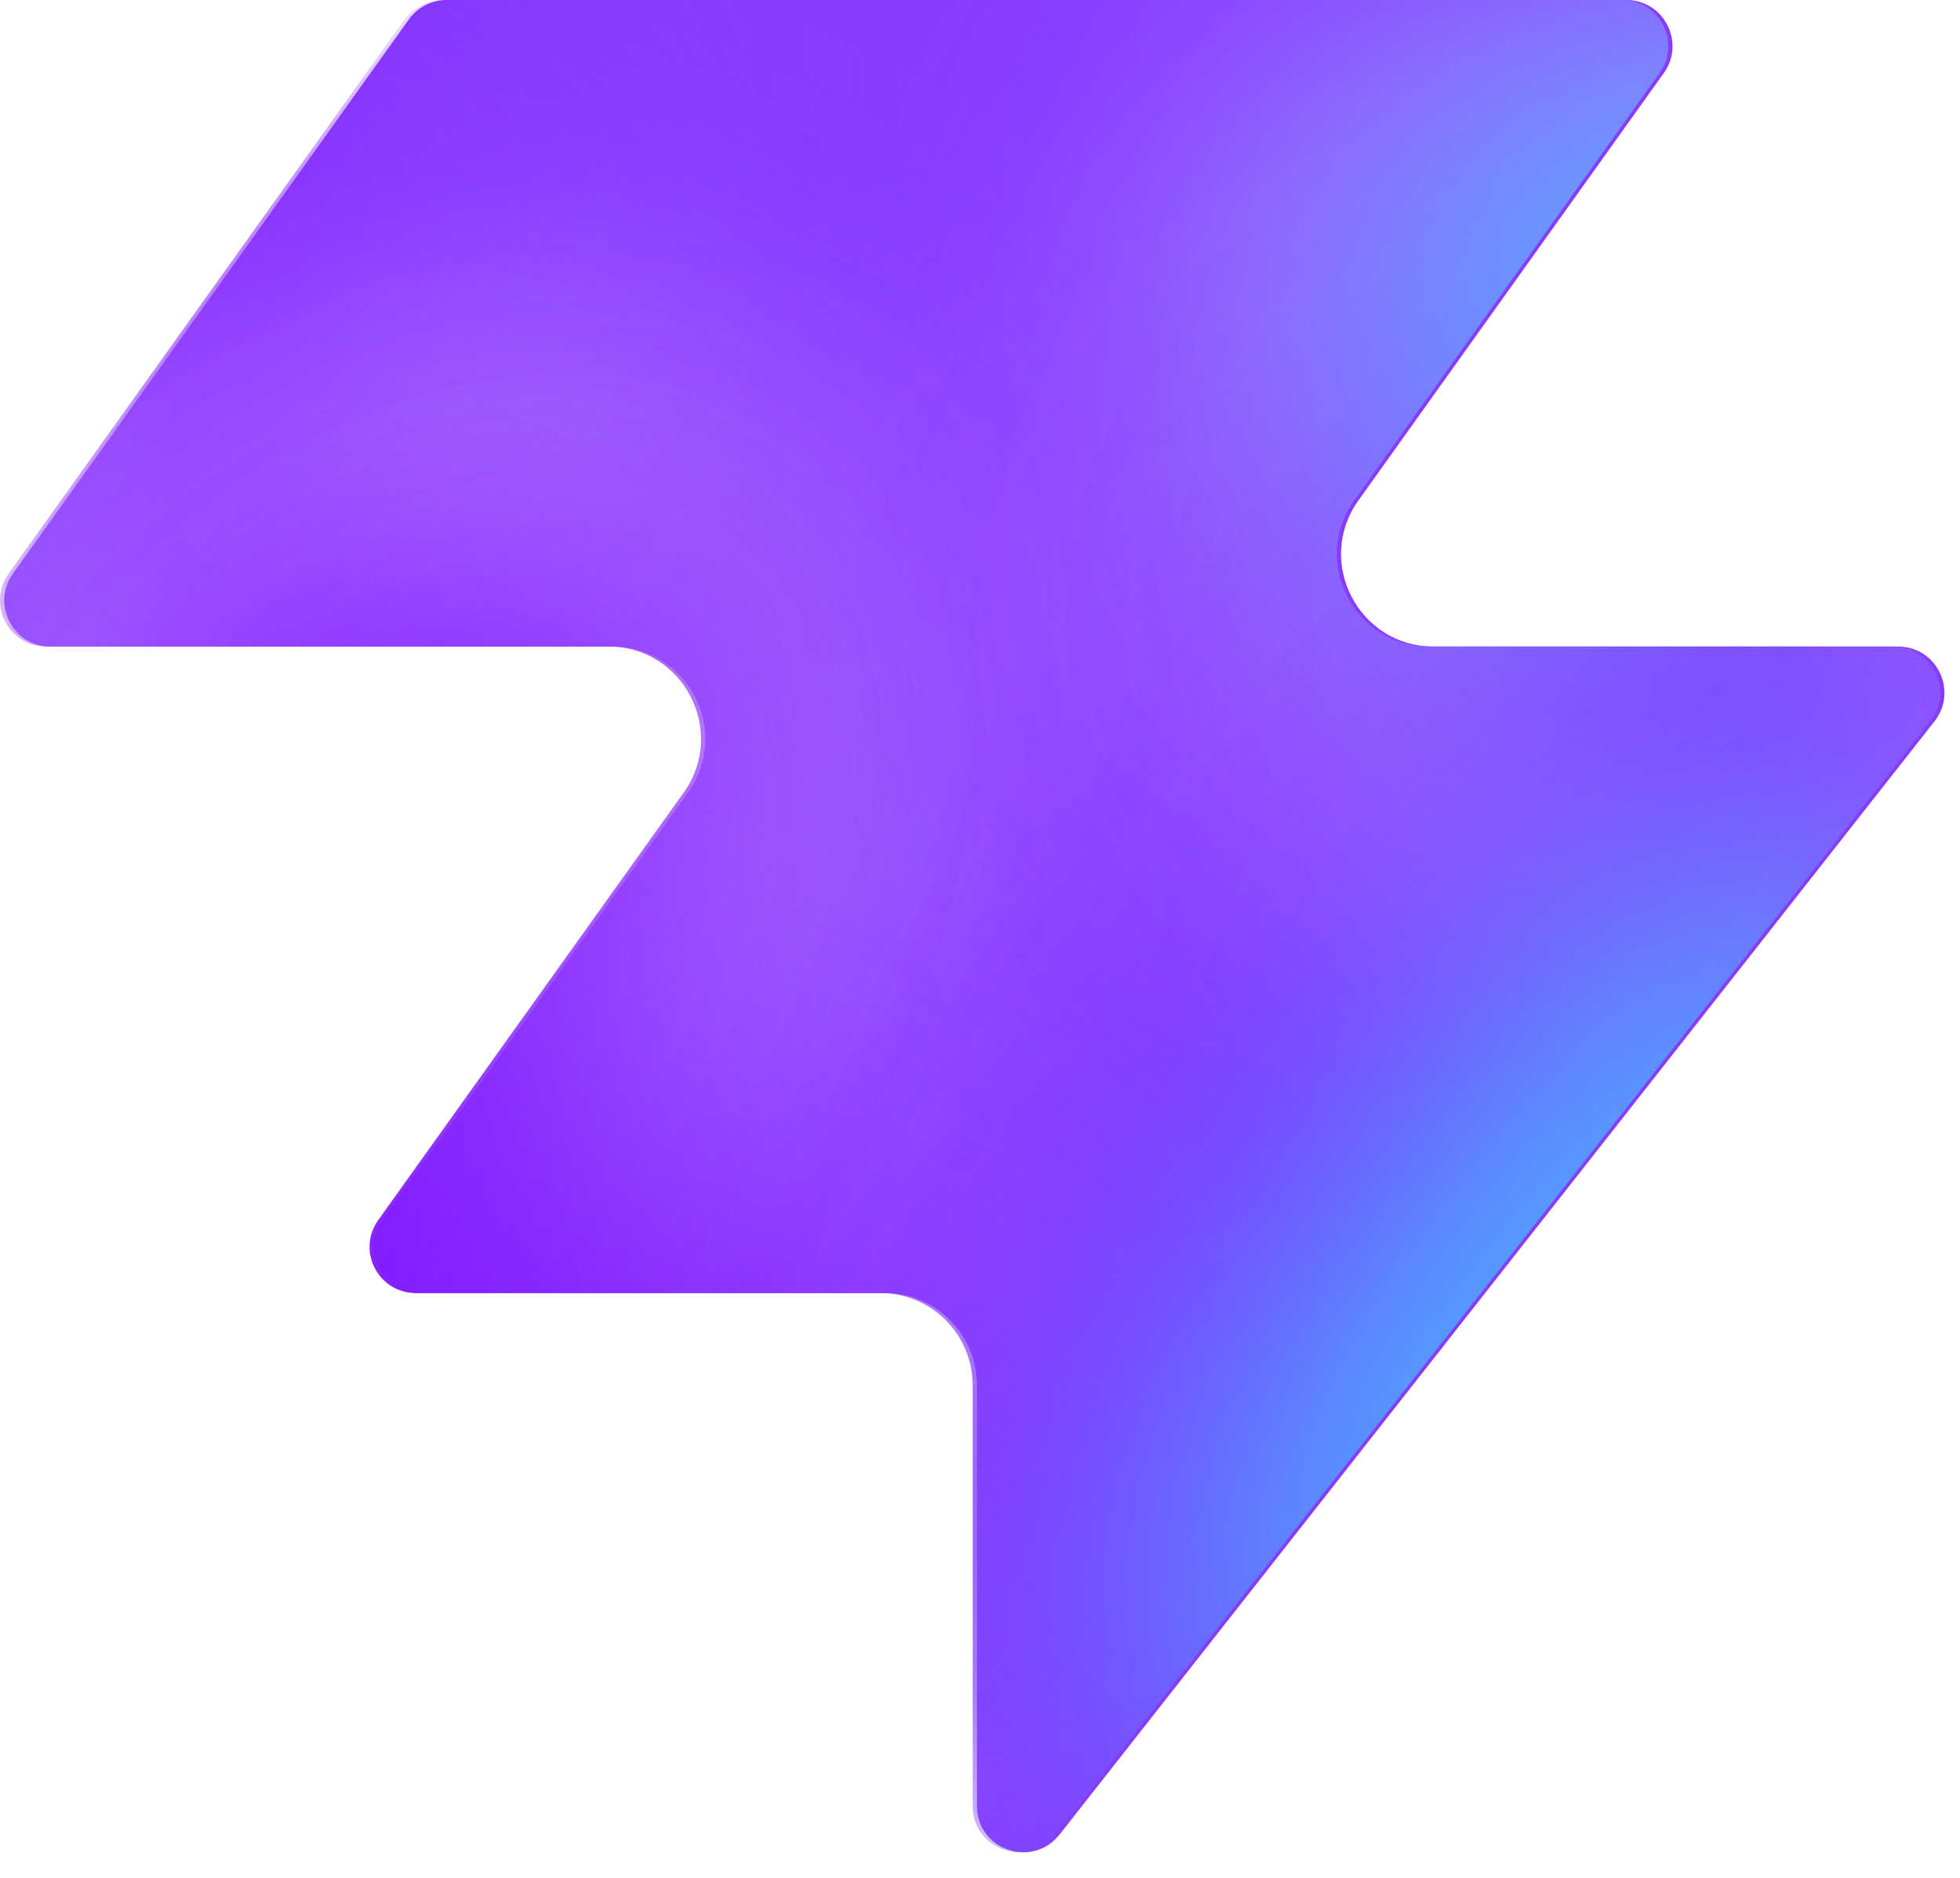
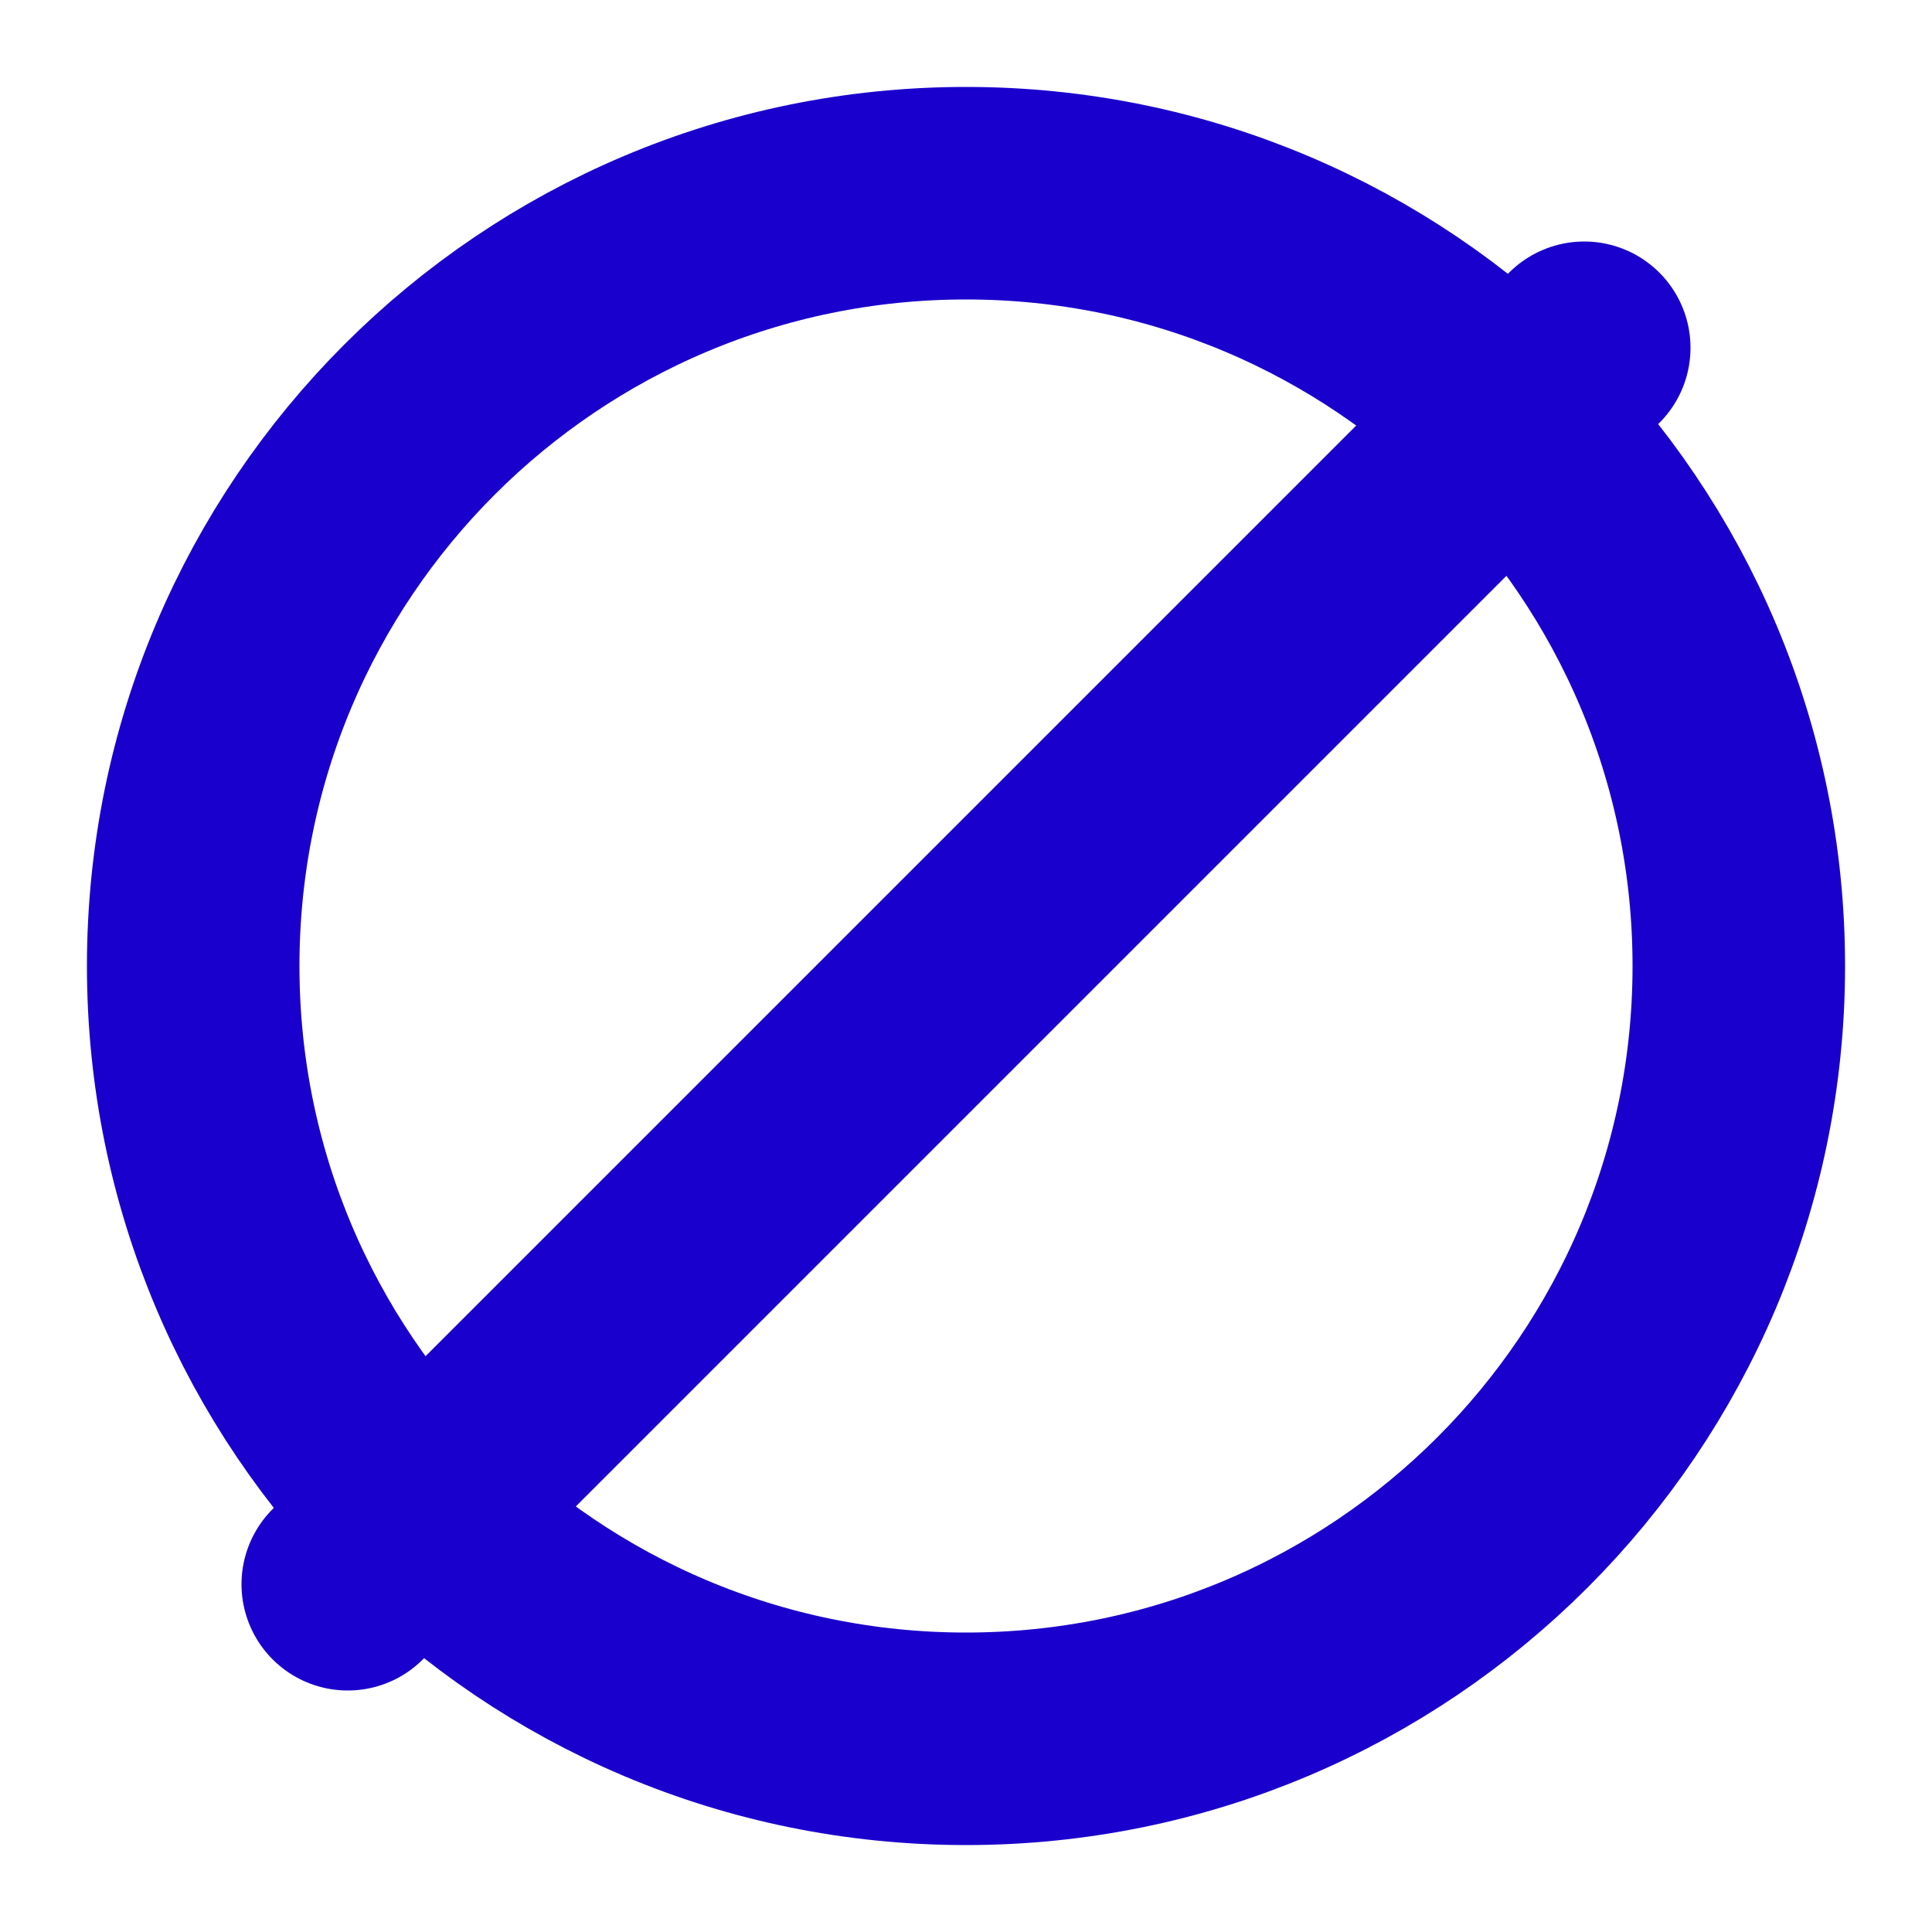
- <svg xmlns="http://www.w3.org/2000/svg" width="48" height="46" fill="none" viewBox="0 0 48 46">
-   <path fill="#863bff" d="M25.946 44.938c-.664.845-2.021.375-2.021-.698V33.937a2.26 2.26 0 0 0-2.262-2.262H10.287c-.92 0-1.456-1.04-.92-1.788l7.48-10.471c1.07-1.497 0-3.578-1.842-3.578H1.237c-.92 0-1.456-1.04-.92-1.788L10.013.474c.214-.297.556-.474.92-.474h28.894c.92 0 1.456 1.04.92 1.788l-7.48 10.471c-1.07 1.498 0 3.579 1.842 3.579h11.377c.943 0 1.473 1.088.89 1.83L25.947 44.94z" style="fill:#863bff;fill:color(display-p3 .525 .23 1);fill-opacity:1" />
-   <mask id="a" width="48" height="46" x="0" y="0" maskUnits="userSpaceOnUse" style="mask-type:alpha">
-     <path fill="#000" d="M25.842 44.938c-.664.844-2.021.375-2.021-.698V33.937a2.26 2.26 0 0 0-2.262-2.262H10.183c-.92 0-1.456-1.04-.92-1.788l7.48-10.471c1.07-1.498 0-3.579-1.842-3.579H1.133c-.92 0-1.456-1.04-.92-1.787L9.91.473c.214-.297.556-.474.92-.474h28.894c.92 0 1.456 1.04.92 1.788l-7.48 10.471c-1.07 1.498 0 3.578 1.842 3.578h11.377c.943 0 1.473 1.088.89 1.832L25.843 44.94z" style="fill:#000;fill-opacity:1" />
-   </mask>
-   <g mask="url(#a)">
-     <g filter="url(#b)">
-       <ellipse cx="5.508" cy="14.704" fill="#ede6ff" rx="5.508" ry="14.704" style="fill:#ede6ff;fill:color(display-p3 .927 .903 1);fill-opacity:1" transform="matrix(.00324 1 1 -.00324 -4.47 31.516)" />
-     </g>
-     <g filter="url(#c)">
-       <ellipse cx="10.399" cy="29.851" fill="#ede6ff" rx="10.399" ry="29.851" style="fill:#ede6ff;fill:color(display-p3 .927 .903 1);fill-opacity:1" transform="matrix(.00324 1 1 -.00324 -39.328 7.883)" />
-     </g>
-     <g filter="url(#d)">
-       <ellipse cx="5.508" cy="30.487" fill="#7e14ff" rx="5.508" ry="30.487" style="fill:#7e14ff;fill:color(display-p3 .492 .077 1);fill-opacity:1" transform="rotate(89.814 -25.913 -14.639)scale(1 -1)" />
-     </g>
-     <g filter="url(#e)">
-       <ellipse cx="5.508" cy="30.599" fill="#7e14ff" rx="5.508" ry="30.599" style="fill:#7e14ff;fill:color(display-p3 .492 .077 1);fill-opacity:1" transform="rotate(89.814 -32.644 -3.334)scale(1 -1)" />
-     </g>
-     <g filter="url(#f)">
-       <ellipse cx="5.508" cy="30.599" fill="#7e14ff" rx="5.508" ry="30.599" style="fill:#7e14ff;fill:color(display-p3 .492 .077 1);fill-opacity:1" transform="matrix(.00324 1 1 -.00324 -34.34 30.47)" />
-     </g>
-     <g filter="url(#g)">
-       <ellipse cx="14.072" cy="22.078" fill="#ede6ff" rx="14.072" ry="22.078" style="fill:#ede6ff;fill:color(display-p3 .927 .903 1);fill-opacity:1" transform="rotate(93.35 24.506 48.493)scale(-1 1)" />
-     </g>
-     <g filter="url(#h)">
-       <ellipse cx="3.47" cy="21.501" fill="#7e14ff" rx="3.47" ry="21.501" style="fill:#7e14ff;fill:color(display-p3 .492 .077 1);fill-opacity:1" transform="rotate(89.009 28.708 47.59)scale(-1 1)" />
-     </g>
-     <g filter="url(#i)">
-       <ellipse cx="3.47" cy="21.501" fill="#7e14ff" rx="3.47" ry="21.501" style="fill:#7e14ff;fill:color(display-p3 .492 .077 1);fill-opacity:1" transform="rotate(89.009 28.708 47.59)scale(-1 1)" />
-     </g>
-     <g filter="url(#j)">
-       <ellipse cx=".387" cy="8.972" fill="#7e14ff" rx="4.407" ry="29.108" style="fill:#7e14ff;fill:color(display-p3 .492 .077 1);fill-opacity:1" transform="rotate(39.51 .387 8.972)" />
-     </g>
-     <g filter="url(#k)">
-       <ellipse cx="47.523" cy="-6.092" fill="#7e14ff" rx="4.407" ry="29.108" style="fill:#7e14ff;fill:color(display-p3 .492 .077 1);fill-opacity:1" transform="rotate(37.892 47.523 -6.092)" />
-     </g>
-     <g filter="url(#l)">
-       <ellipse cx="41.412" cy="6.333" fill="#47bfff" rx="5.971" ry="9.665" style="fill:#47bfff;fill:color(display-p3 .28 .748 1);fill-opacity:1" transform="rotate(37.892 41.412 6.333)" />
-     </g>
-     <g filter="url(#m)">
-       <ellipse cx="-1.879" cy="38.332" fill="#7e14ff" rx="4.407" ry="29.108" style="fill:#7e14ff;fill:color(display-p3 .492 .077 1);fill-opacity:1" transform="rotate(37.892 -1.88 38.332)" />
-     </g>
-     <g filter="url(#n)">
-       <ellipse cx="-1.879" cy="38.332" fill="#7e14ff" rx="4.407" ry="29.108" style="fill:#7e14ff;fill:color(display-p3 .492 .077 1);fill-opacity:1" transform="rotate(37.892 -1.88 38.332)" />
-     </g>
-     <g filter="url(#o)">
-       <ellipse cx="35.651" cy="29.907" fill="#7e14ff" rx="4.407" ry="29.108" style="fill:#7e14ff;fill:color(display-p3 .492 .077 1);fill-opacity:1" transform="rotate(37.892 35.651 29.907)" />
-     </g>
-     <g filter="url(#p)">
-       <ellipse cx="38.418" cy="32.4" fill="#47bfff" rx="5.971" ry="15.297" style="fill:#47bfff;fill:color(display-p3 .28 .748 1);fill-opacity:1" transform="rotate(37.892 38.418 32.4)" />
-     </g>
-   </g>
-   <defs>
-     <filter id="b" width="60.045" height="41.654" x="-19.77" y="16.149" color-interpolation-filters="sRGB" filterUnits="userSpaceOnUse">
-       <feFlood flood-opacity="0" result="BackgroundImageFix" />
-       <feBlend in="SourceGraphic" in2="BackgroundImageFix" result="shape" />
-       <feGaussianBlur result="effect1_foregroundBlur_2002_17158" stdDeviation="7.659" />
-     </filter>
-     <filter id="c" width="90.34" height="51.437" x="-54.613" y="-7.533" color-interpolation-filters="sRGB" filterUnits="userSpaceOnUse">
-       <feFlood flood-opacity="0" result="BackgroundImageFix" />
-       <feBlend in="SourceGraphic" in2="BackgroundImageFix" result="shape" />
-       <feGaussianBlur result="effect1_foregroundBlur_2002_17158" stdDeviation="7.659" />
-     </filter>
-     <filter id="d" width="79.355" height="29.4" x="-49.64" y="2.03" color-interpolation-filters="sRGB" filterUnits="userSpaceOnUse">
-       <feFlood flood-opacity="0" result="BackgroundImageFix" />
-       <feBlend in="SourceGraphic" in2="BackgroundImageFix" result="shape" />
-       <feGaussianBlur result="effect1_foregroundBlur_2002_17158" stdDeviation="4.596" />
-     </filter>
-     <filter id="e" width="79.579" height="29.4" x="-45.045" y="20.029" color-interpolation-filters="sRGB" filterUnits="userSpaceOnUse">
-       <feFlood flood-opacity="0" result="BackgroundImageFix" />
-       <feBlend in="SourceGraphic" in2="BackgroundImageFix" result="shape" />
-       <feGaussianBlur result="effect1_foregroundBlur_2002_17158" stdDeviation="4.596" />
-     </filter>
-     <filter id="f" width="79.579" height="29.4" x="-43.513" y="21.178" color-interpolation-filters="sRGB" filterUnits="userSpaceOnUse">
-       <feFlood flood-opacity="0" result="BackgroundImageFix" />
-       <feBlend in="SourceGraphic" in2="BackgroundImageFix" result="shape" />
-       <feGaussianBlur result="effect1_foregroundBlur_2002_17158" stdDeviation="4.596" />
-     </filter>
-     <filter id="g" width="74.749" height="58.852" x="15.756" y="-17.901" color-interpolation-filters="sRGB" filterUnits="userSpaceOnUse">
-       <feFlood flood-opacity="0" result="BackgroundImageFix" />
-       <feBlend in="SourceGraphic" in2="BackgroundImageFix" result="shape" />
-       <feGaussianBlur result="effect1_foregroundBlur_2002_17158" stdDeviation="7.659" />
-     </filter>
-     <filter id="h" width="61.377" height="25.362" x="23.548" y="2.284" color-interpolation-filters="sRGB" filterUnits="userSpaceOnUse">
-       <feFlood flood-opacity="0" result="BackgroundImageFix" />
-       <feBlend in="SourceGraphic" in2="BackgroundImageFix" result="shape" />
-       <feGaussianBlur result="effect1_foregroundBlur_2002_17158" stdDeviation="4.596" />
-     </filter>
-     <filter id="i" width="61.377" height="25.362" x="23.548" y="2.284" color-interpolation-filters="sRGB" filterUnits="userSpaceOnUse">
-       <feFlood flood-opacity="0" result="BackgroundImageFix" />
-       <feBlend in="SourceGraphic" in2="BackgroundImageFix" result="shape" />
-       <feGaussianBlur result="effect1_foregroundBlur_2002_17158" stdDeviation="4.596" />
-     </filter>
-     <filter id="j" width="56.045" height="63.649" x="-27.636" y="-22.853" color-interpolation-filters="sRGB" filterUnits="userSpaceOnUse">
-       <feFlood flood-opacity="0" result="BackgroundImageFix" />
-       <feBlend in="SourceGraphic" in2="BackgroundImageFix" result="shape" />
-       <feGaussianBlur result="effect1_foregroundBlur_2002_17158" stdDeviation="4.596" />
-     </filter>
-     <filter id="k" width="54.814" height="64.646" x="20.116" y="-38.415" color-interpolation-filters="sRGB" filterUnits="userSpaceOnUse">
-       <feFlood flood-opacity="0" result="BackgroundImageFix" />
-       <feBlend in="SourceGraphic" in2="BackgroundImageFix" result="shape" />
-       <feGaussianBlur result="effect1_foregroundBlur_2002_17158" stdDeviation="4.596" />
-     </filter>
-     <filter id="l" width="33.541" height="35.313" x="24.641" y="-11.323" color-interpolation-filters="sRGB" filterUnits="userSpaceOnUse">
-       <feFlood flood-opacity="0" result="BackgroundImageFix" />
-       <feBlend in="SourceGraphic" in2="BackgroundImageFix" result="shape" />
-       <feGaussianBlur result="effect1_foregroundBlur_2002_17158" stdDeviation="4.596" />
-     </filter>
-     <filter id="m" width="54.814" height="64.646" x="-29.286" y="6.009" color-interpolation-filters="sRGB" filterUnits="userSpaceOnUse">
-       <feFlood flood-opacity="0" result="BackgroundImageFix" />
-       <feBlend in="SourceGraphic" in2="BackgroundImageFix" result="shape" />
-       <feGaussianBlur result="effect1_foregroundBlur_2002_17158" stdDeviation="4.596" />
-     </filter>
-     <filter id="n" width="54.814" height="64.646" x="-29.286" y="6.009" color-interpolation-filters="sRGB" filterUnits="userSpaceOnUse">
-       <feFlood flood-opacity="0" result="BackgroundImageFix" />
-       <feBlend in="SourceGraphic" in2="BackgroundImageFix" result="shape" />
-       <feGaussianBlur result="effect1_foregroundBlur_2002_17158" stdDeviation="4.596" />
-     </filter>
-     <filter id="o" width="54.814" height="64.646" x="8.244" y="-2.416" color-interpolation-filters="sRGB" filterUnits="userSpaceOnUse">
-       <feFlood flood-opacity="0" result="BackgroundImageFix" />
-       <feBlend in="SourceGraphic" in2="BackgroundImageFix" result="shape" />
-       <feGaussianBlur result="effect1_foregroundBlur_2002_17158" stdDeviation="4.596" />
-     </filter>
-     <filter id="p" width="39.409" height="43.623" x="18.713" y="10.588" color-interpolation-filters="sRGB" filterUnits="userSpaceOnUse">
-       <feFlood flood-opacity="0" result="BackgroundImageFix" />
-       <feBlend in="SourceGraphic" in2="BackgroundImageFix" result="shape" />
-       <feGaussianBlur result="effect1_foregroundBlur_2002_17158" stdDeviation="4.596" />
-     </filter>
-   </defs>
+ <svg xmlns="http://www.w3.org/2000/svg" viewBox="0 0 100 100" fill="none">
+   <circle cx="50" cy="50" r="40" stroke="#1a00cc" stroke-width="11" fill="none" />
+   <line x1="18" y1="82" x2="82" y2="18" stroke="#1a00cc" stroke-width="11" stroke-linecap="round" />
</svg>
